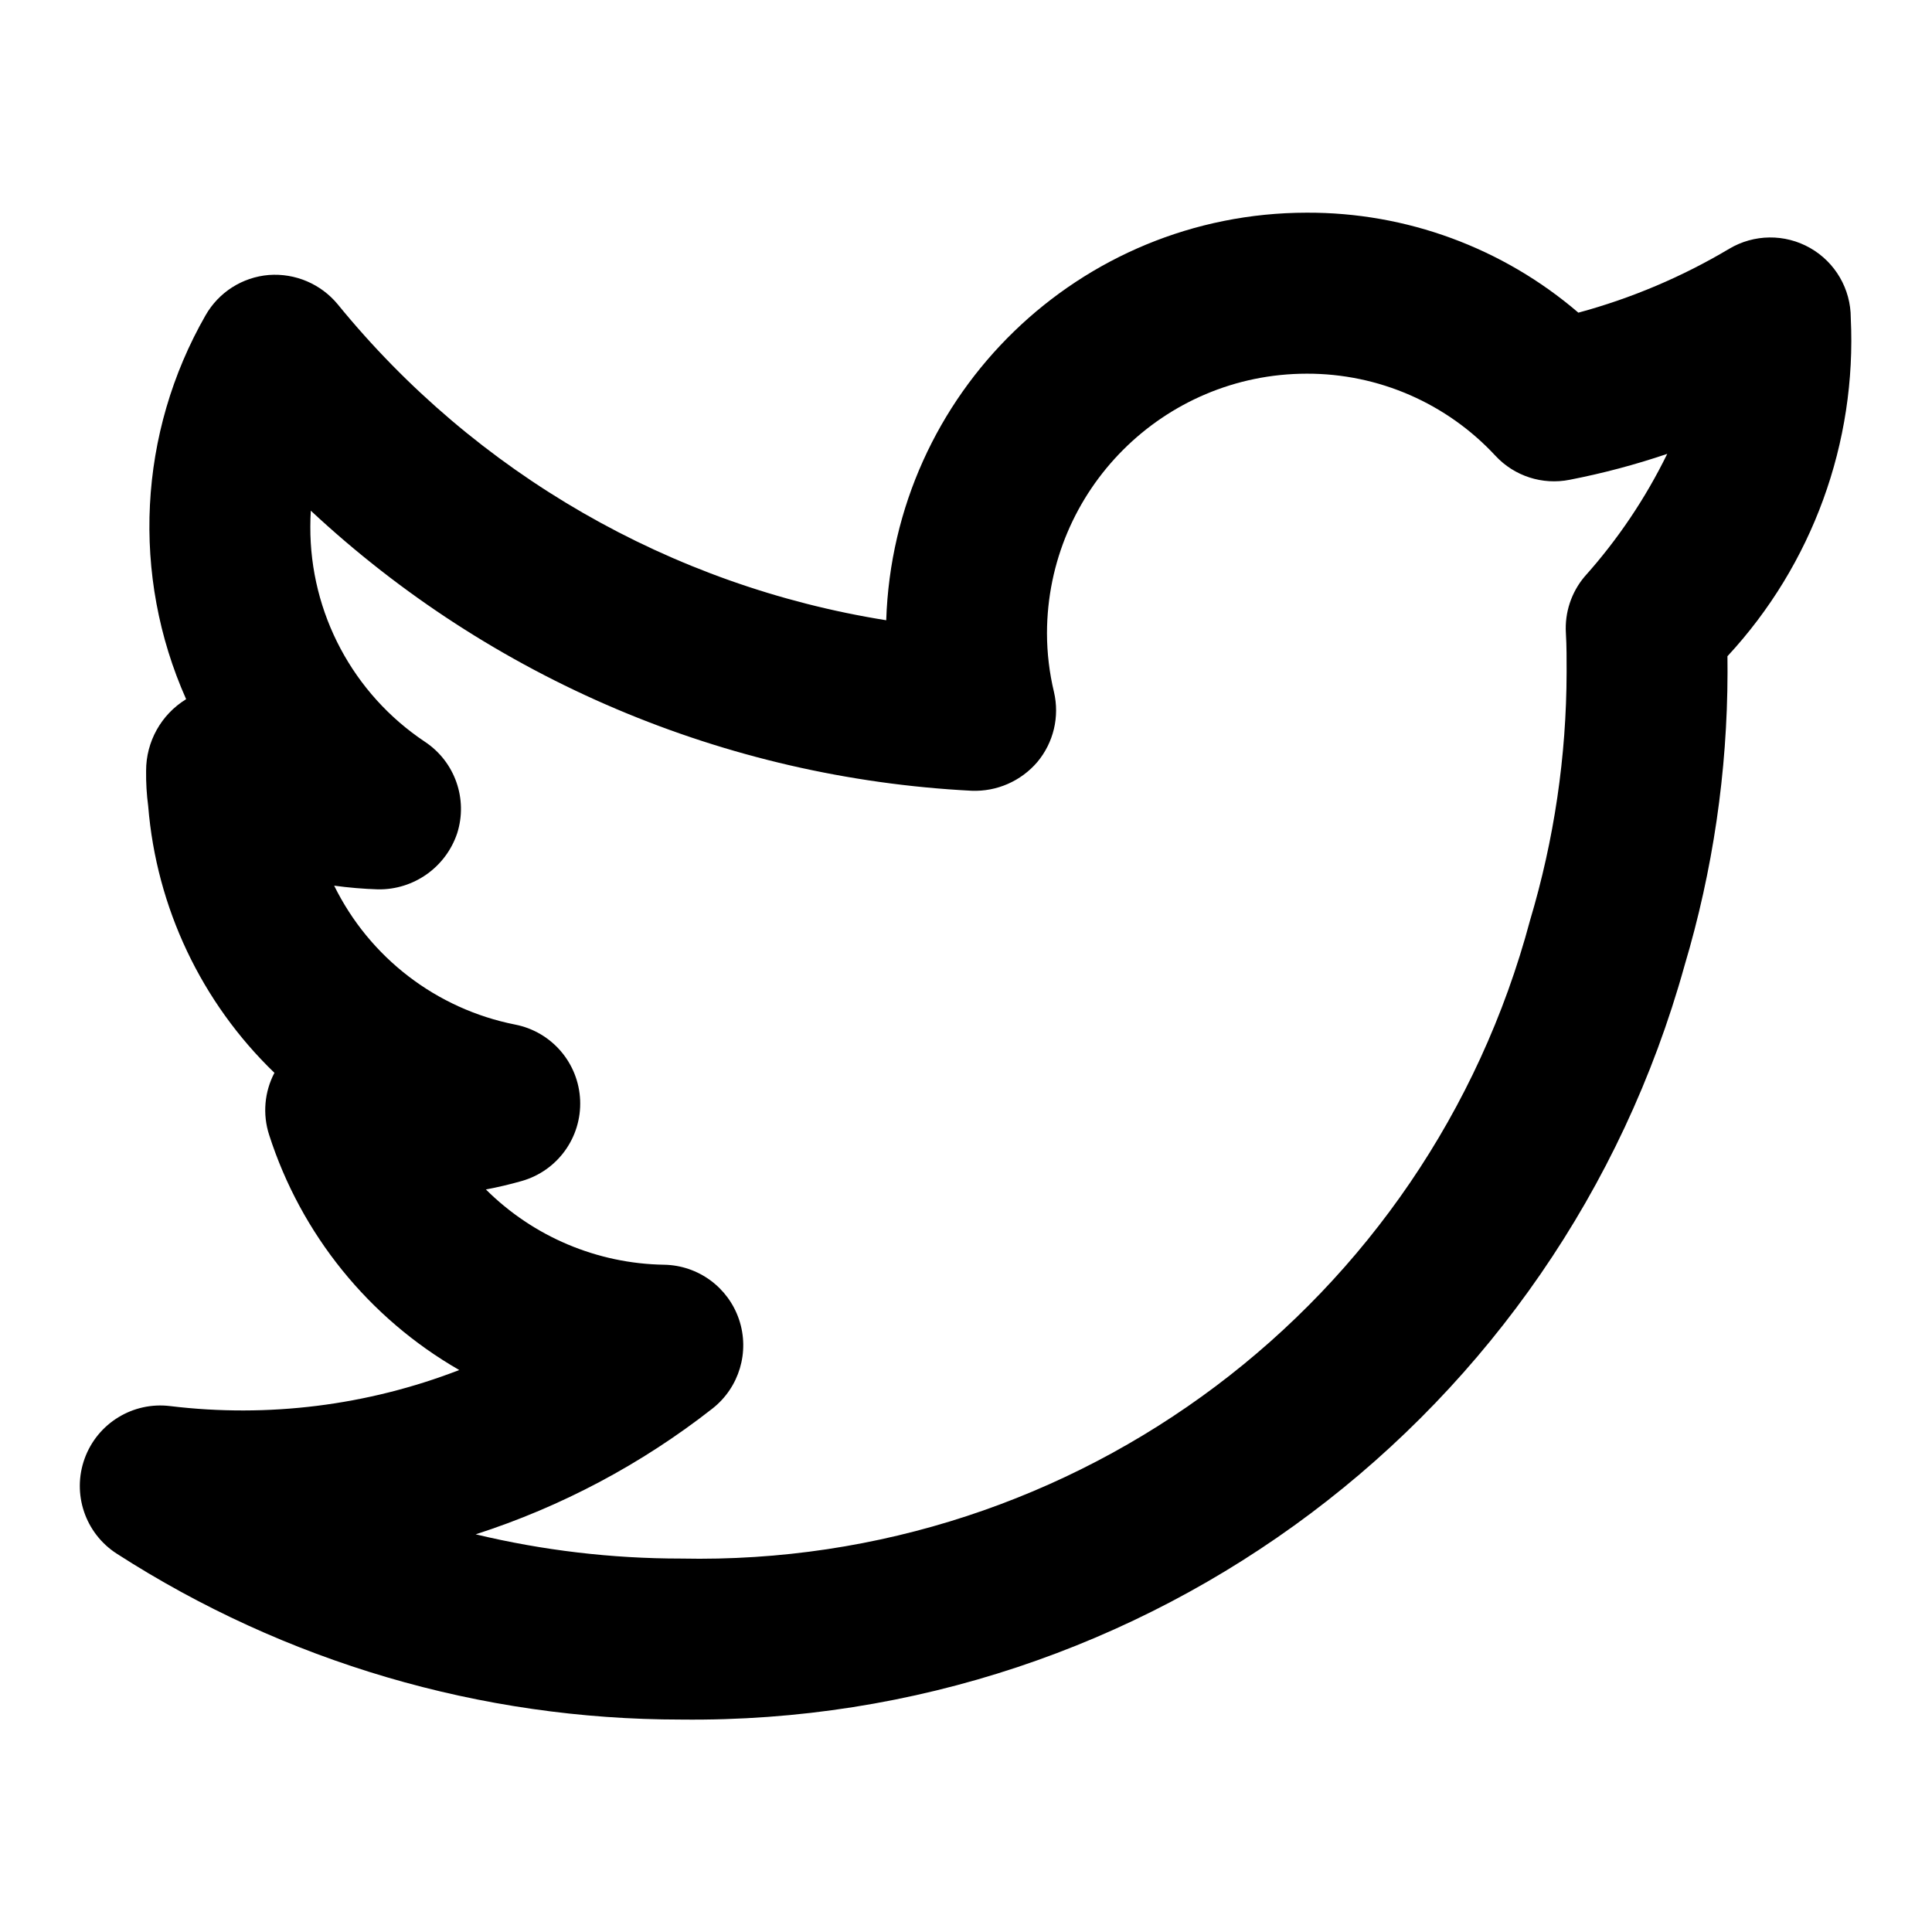
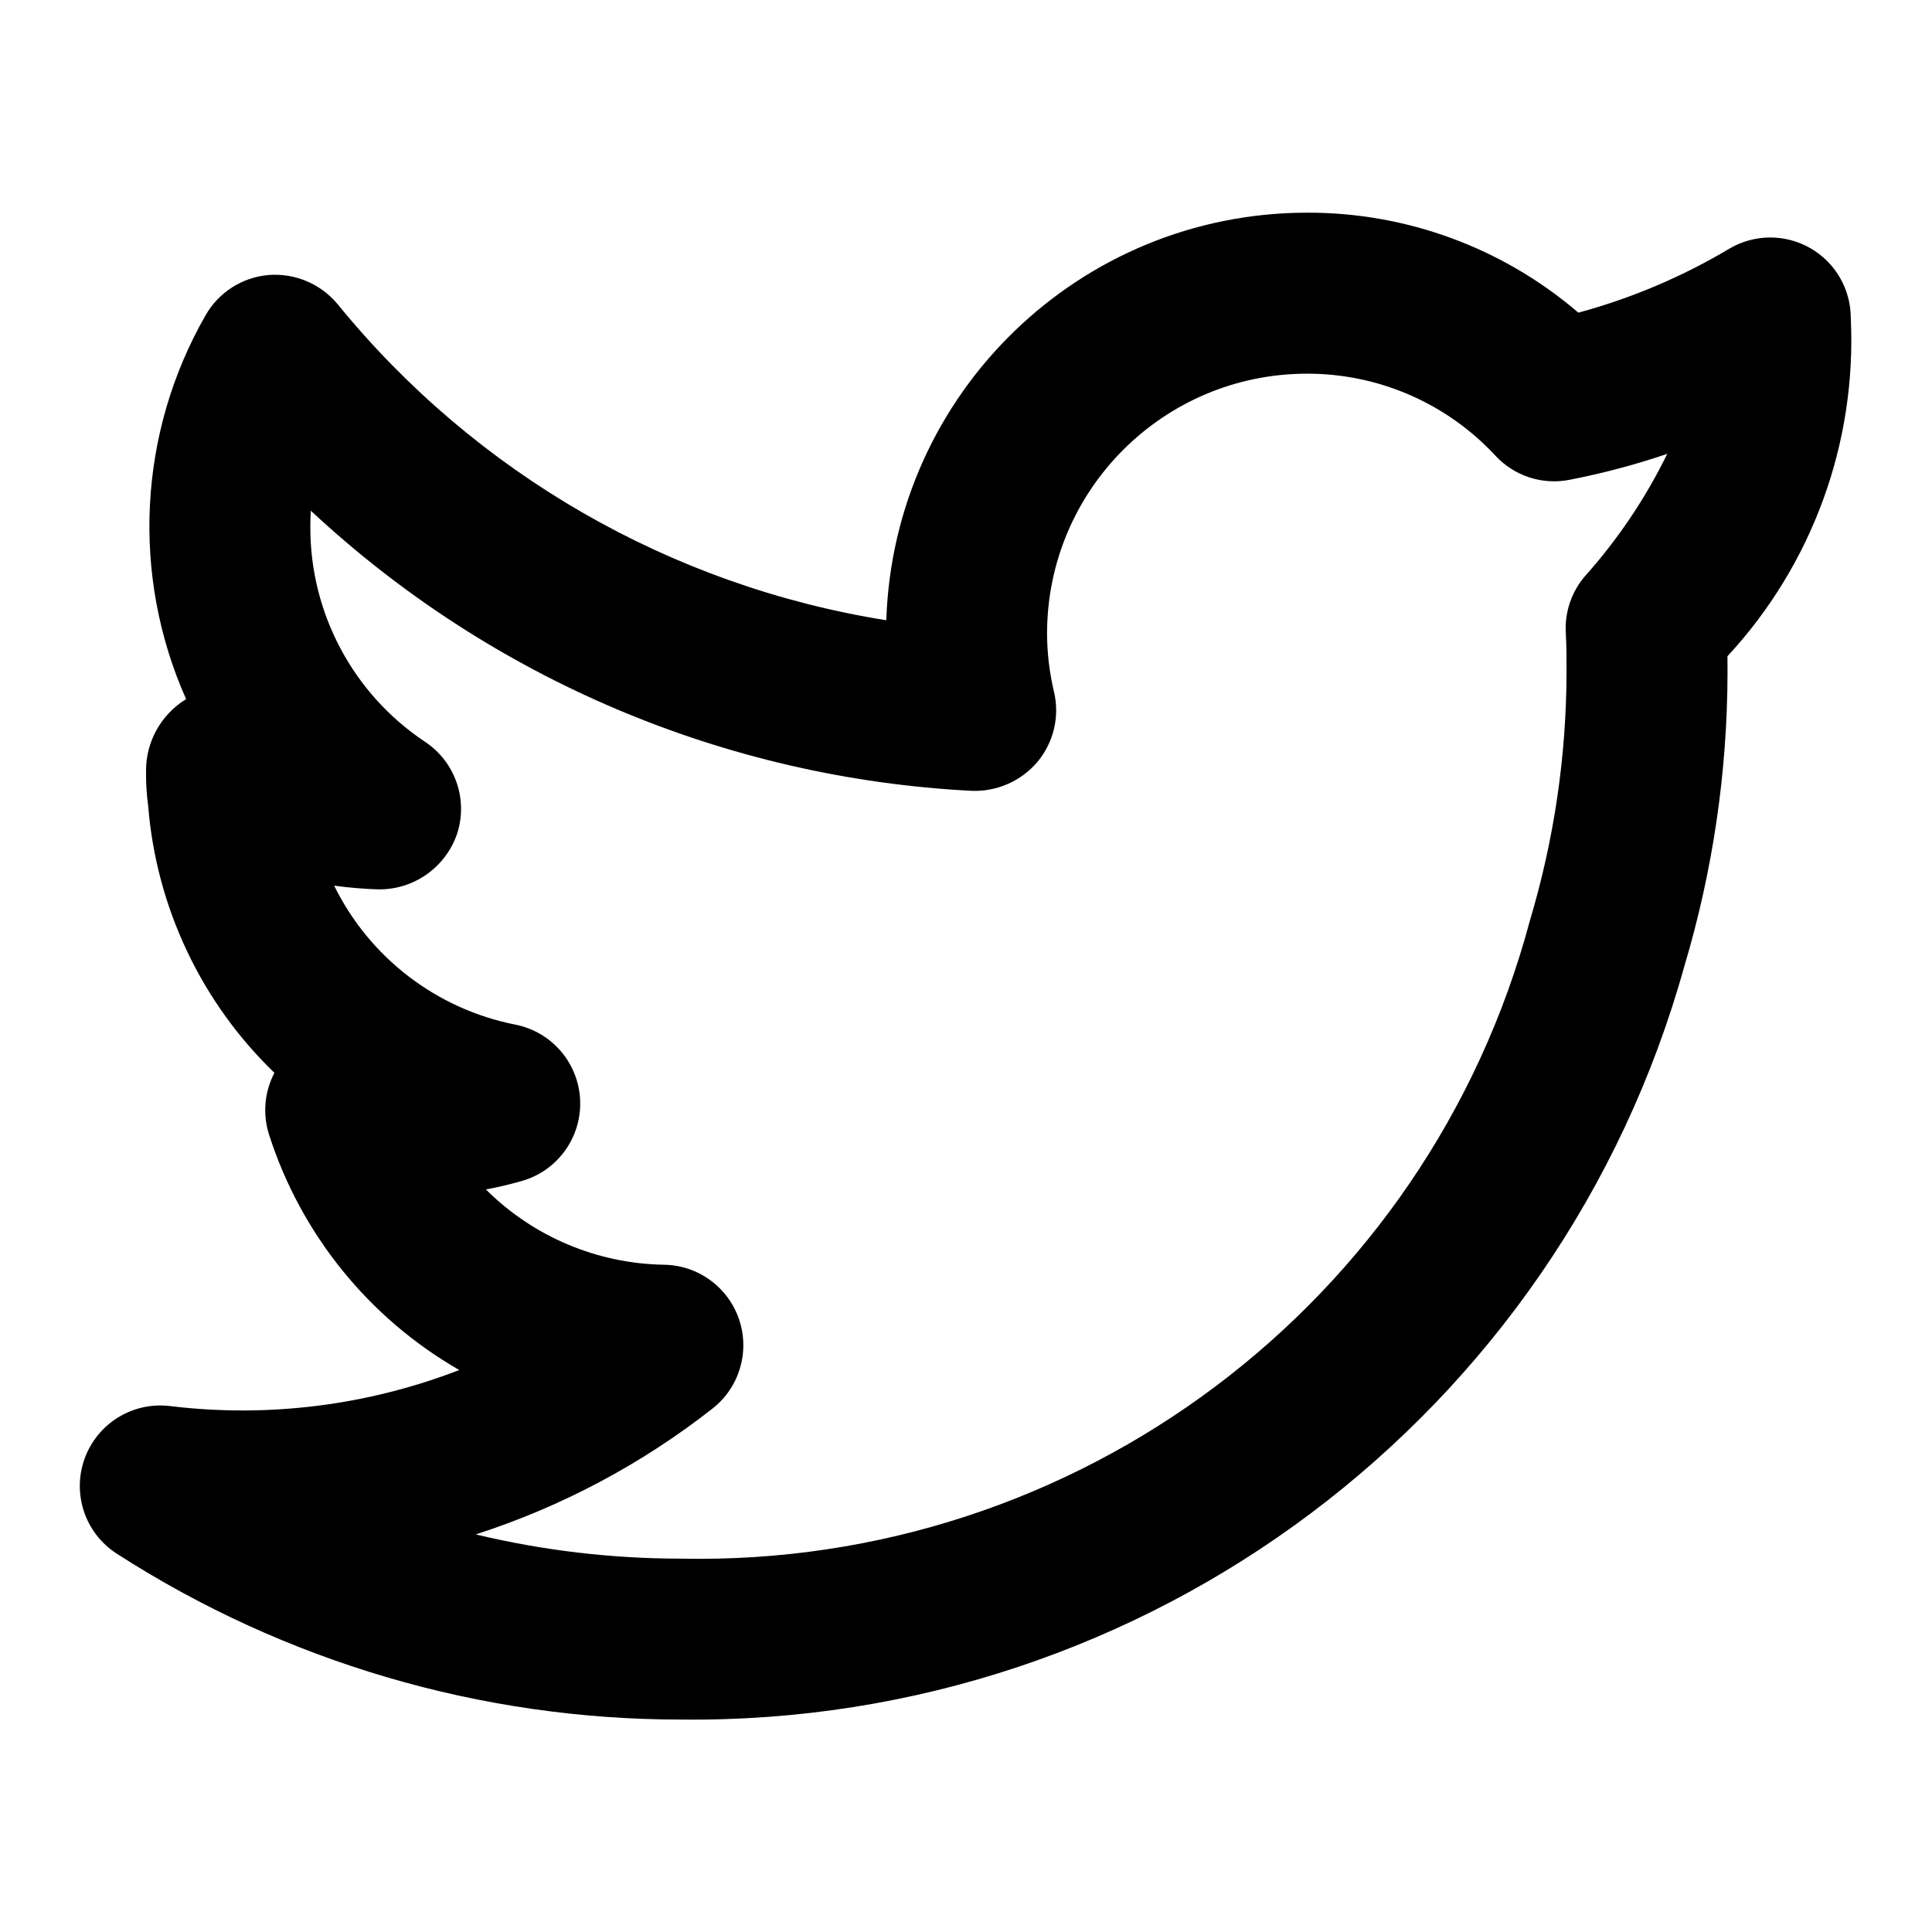
- <svg xmlns="http://www.w3.org/2000/svg" data-name="Layer 1" viewBox="0 0 24 24">
-   <path d="M22.991,3.95a.999.999,0,0,0-1.511-.859,7.48,7.48,0,0,1-1.873.793,5.152,5.152,0,0,0-3.374-1.242,5.232,5.232,0,0,0-5.224,5.063A11.032,11.032,0,0,1,4.196,3.781,1.012,1.012,0,0,0,3.339,3.416a.999.999,0,0,0-.785.5,5.276,5.276,0,0,0-.242,4.769l-.002.002a1.041,1.041,0,0,0-.495.889,3.042,3.042,0,0,0,.026.439,5.185,5.185,0,0,0,1.568,3.312.998.998,0,0,0-.066.77,5.204,5.204,0,0,0,2.362,2.922,7.465,7.465,0,0,1-3.59.448 1.0 1,0,0,0-.665,1.833A12.942,12.942,0,0,0,8.46,21.361,12.788,12.788,0,0,0,20.925,11.998,12.822,12.822,0,0,0,21.46,8.352c0-.065,0-.133-.001-.2A5.77,5.77,0,0,0,22.991,3.95ZM19.685,7.162a.995.995,0,0,0-.233.702c.01.165.009.331.009.487a10.824,10.824,0,0,1-.454,3.081A10.685,10.685,0,0,1,8.46,19.361a10.938,10.938,0,0,1-2.551-.301,9.48,9.48,0,0,0,2.942-1.563A1,1,0,0,0,8.25,15.711a3.208,3.208,0,0,1-2.214-.935q.224-.042.445-.105a1,1,0,0,0-.08-1.943,3.198,3.198,0,0,1-2.25-1.726,5.299,5.299,0,0,0,.545.046,1.021,1.021,0,0,0,.983-.696A1.0 1,0,0,0,5.279,9.215,3.196,3.196,0,0,1,3.855,6.542c0-.066.002-.133.006-.198a13.014,13.014,0,0,0,8.209,3.479,1.02,1.02,0,0,0,.817-.358,1,1,0,0,0,.206-.868,3.157,3.157,0,0,1-.087-.729A3.23,3.23,0,0,1,16.233,4.642a3.184,3.184,0,0,1,2.345,1.021A.993.993,0,0,0,19.499,5.96a9.271,9.271,0,0,0,1.212-.322A6.681,6.681,0,0,1,19.685,7.162Z" />
+ <svg xmlns="http://www.w3.org/2000/svg" viewBox="0 0 24 24">
+   <path d="M22.991 3.95a1 1 0 0 0-1.51-.86 7.48 7.48 0 0 1-1.874.794 5.152 5.152 0 0 0-3.374-1.242 5.232 5.232 0 0 0-5.223 5.063 11.032 11.032 0 0 1-6.814-3.924 1.012 1.012 0 0 0-.857-.365.999.999 0 0 0-.785.5 5.276 5.276 0 0 0-.242 4.769l-.002.001a1.041 1.041 0 0 0-.496.89 3.042 3.042 0 0 0 .027.439 5.185 5.185 0 0 0 1.568 3.312.998.998 0 0 0-.066.77 5.204 5.204 0 0 0 2.362 2.922 7.465 7.465 0 0 1-3.59.448A1 1 0 0 0 1.45 19.3a12.942 12.942 0 0 0 7.01 2.061 12.788 12.788 0 0 0 12.465-9.363 12.822 12.822 0 0 0 .535-3.646l-.001-.2a5.77 5.77 0 0 0 1.532-4.202Zm-3.306 3.212a.995.995 0 0 0-.234.702c.01.165.009.331.009.488a10.824 10.824 0 0 1-.454 3.08 10.685 10.685 0 0 1-10.546 7.93 10.938 10.938 0 0 1-2.55-.301 9.48 9.48 0 0 0 2.942-1.564 1 1 0 0 0-.602-1.786 3.208 3.208 0 0 1-2.214-.935q.224-.042.445-.105a1 1 0 0 0-.08-1.943 3.198 3.198 0 0 1-2.25-1.726 5.3 5.3 0 0 0 .545.046 1.02 1.02 0 0 0 .984-.696 1 1 0 0 0-.4-1.137 3.196 3.196 0 0 1-1.425-2.673c0-.066.002-.133.006-.198a13.014 13.014 0 0 0 8.21 3.48 1.02 1.02 0 0 0 .817-.36 1 1 0 0 0 .206-.867 3.157 3.157 0 0 1-.087-.729 3.23 3.23 0 0 1 3.226-3.226 3.184 3.184 0 0 1 2.345 1.02.993.993 0 0 0 .921.298 9.27 9.27 0 0 0 1.212-.322 6.681 6.681 0 0 1-1.026 1.524Z" />
</svg>
